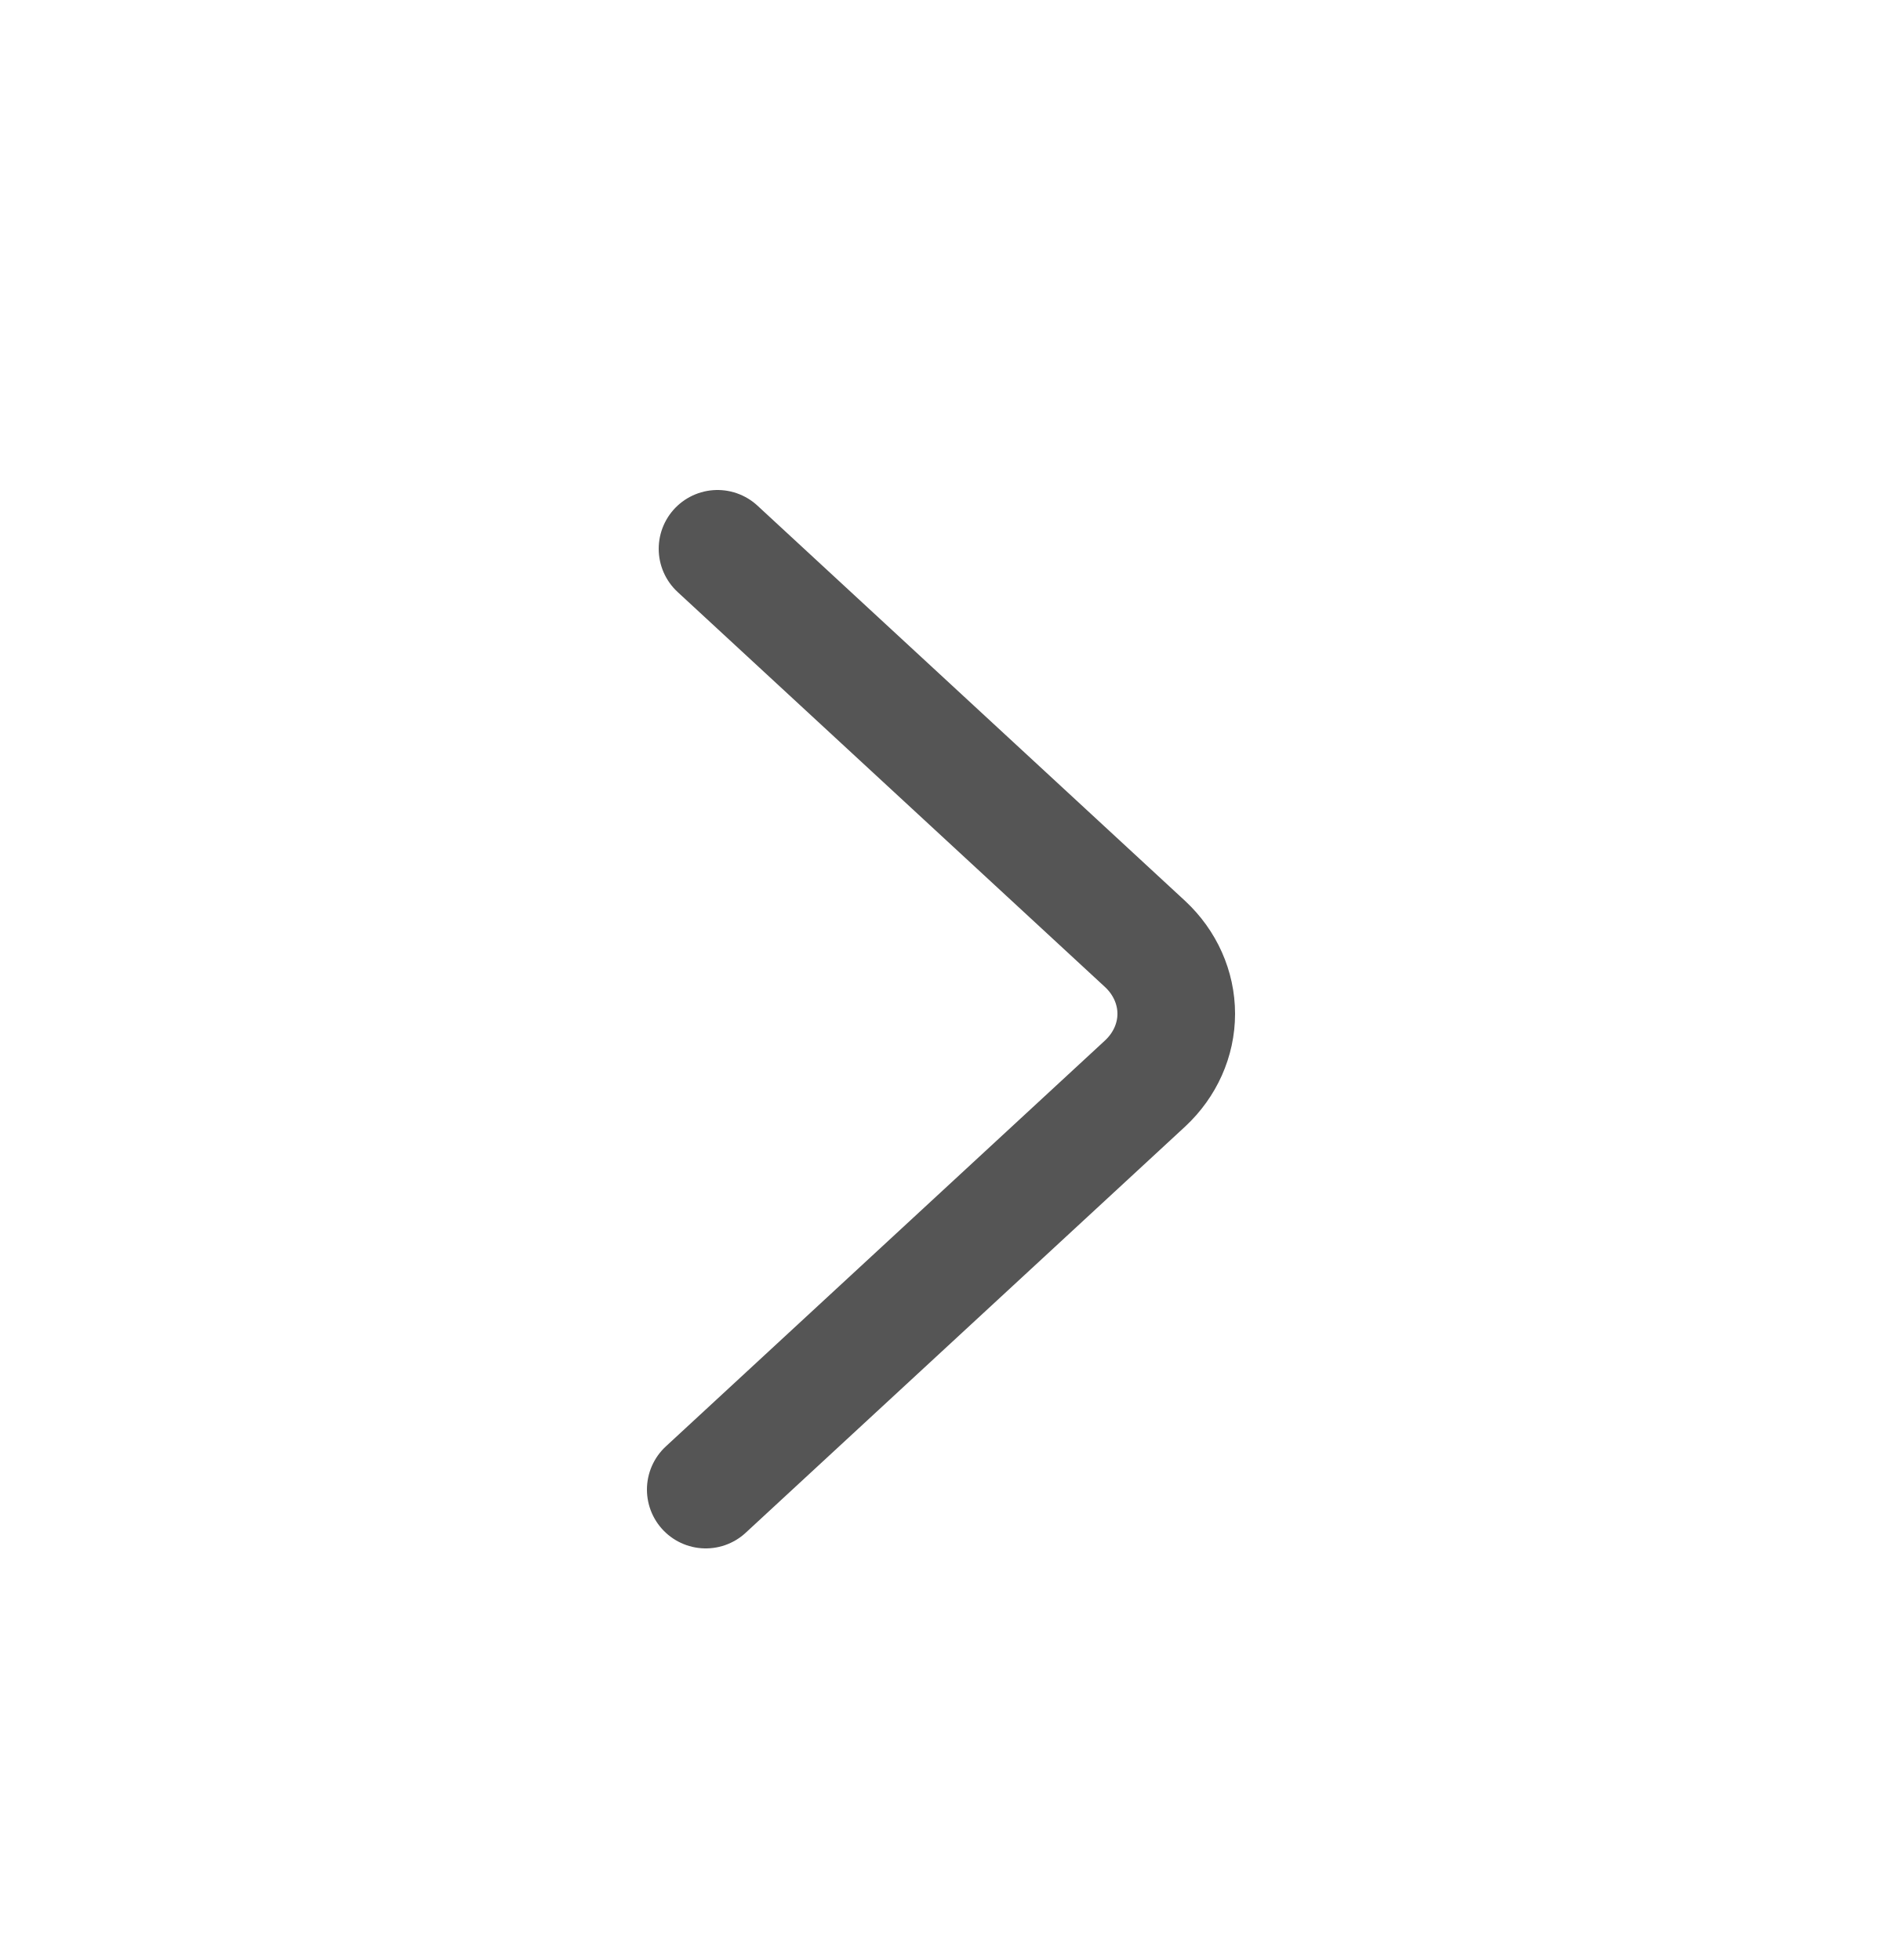
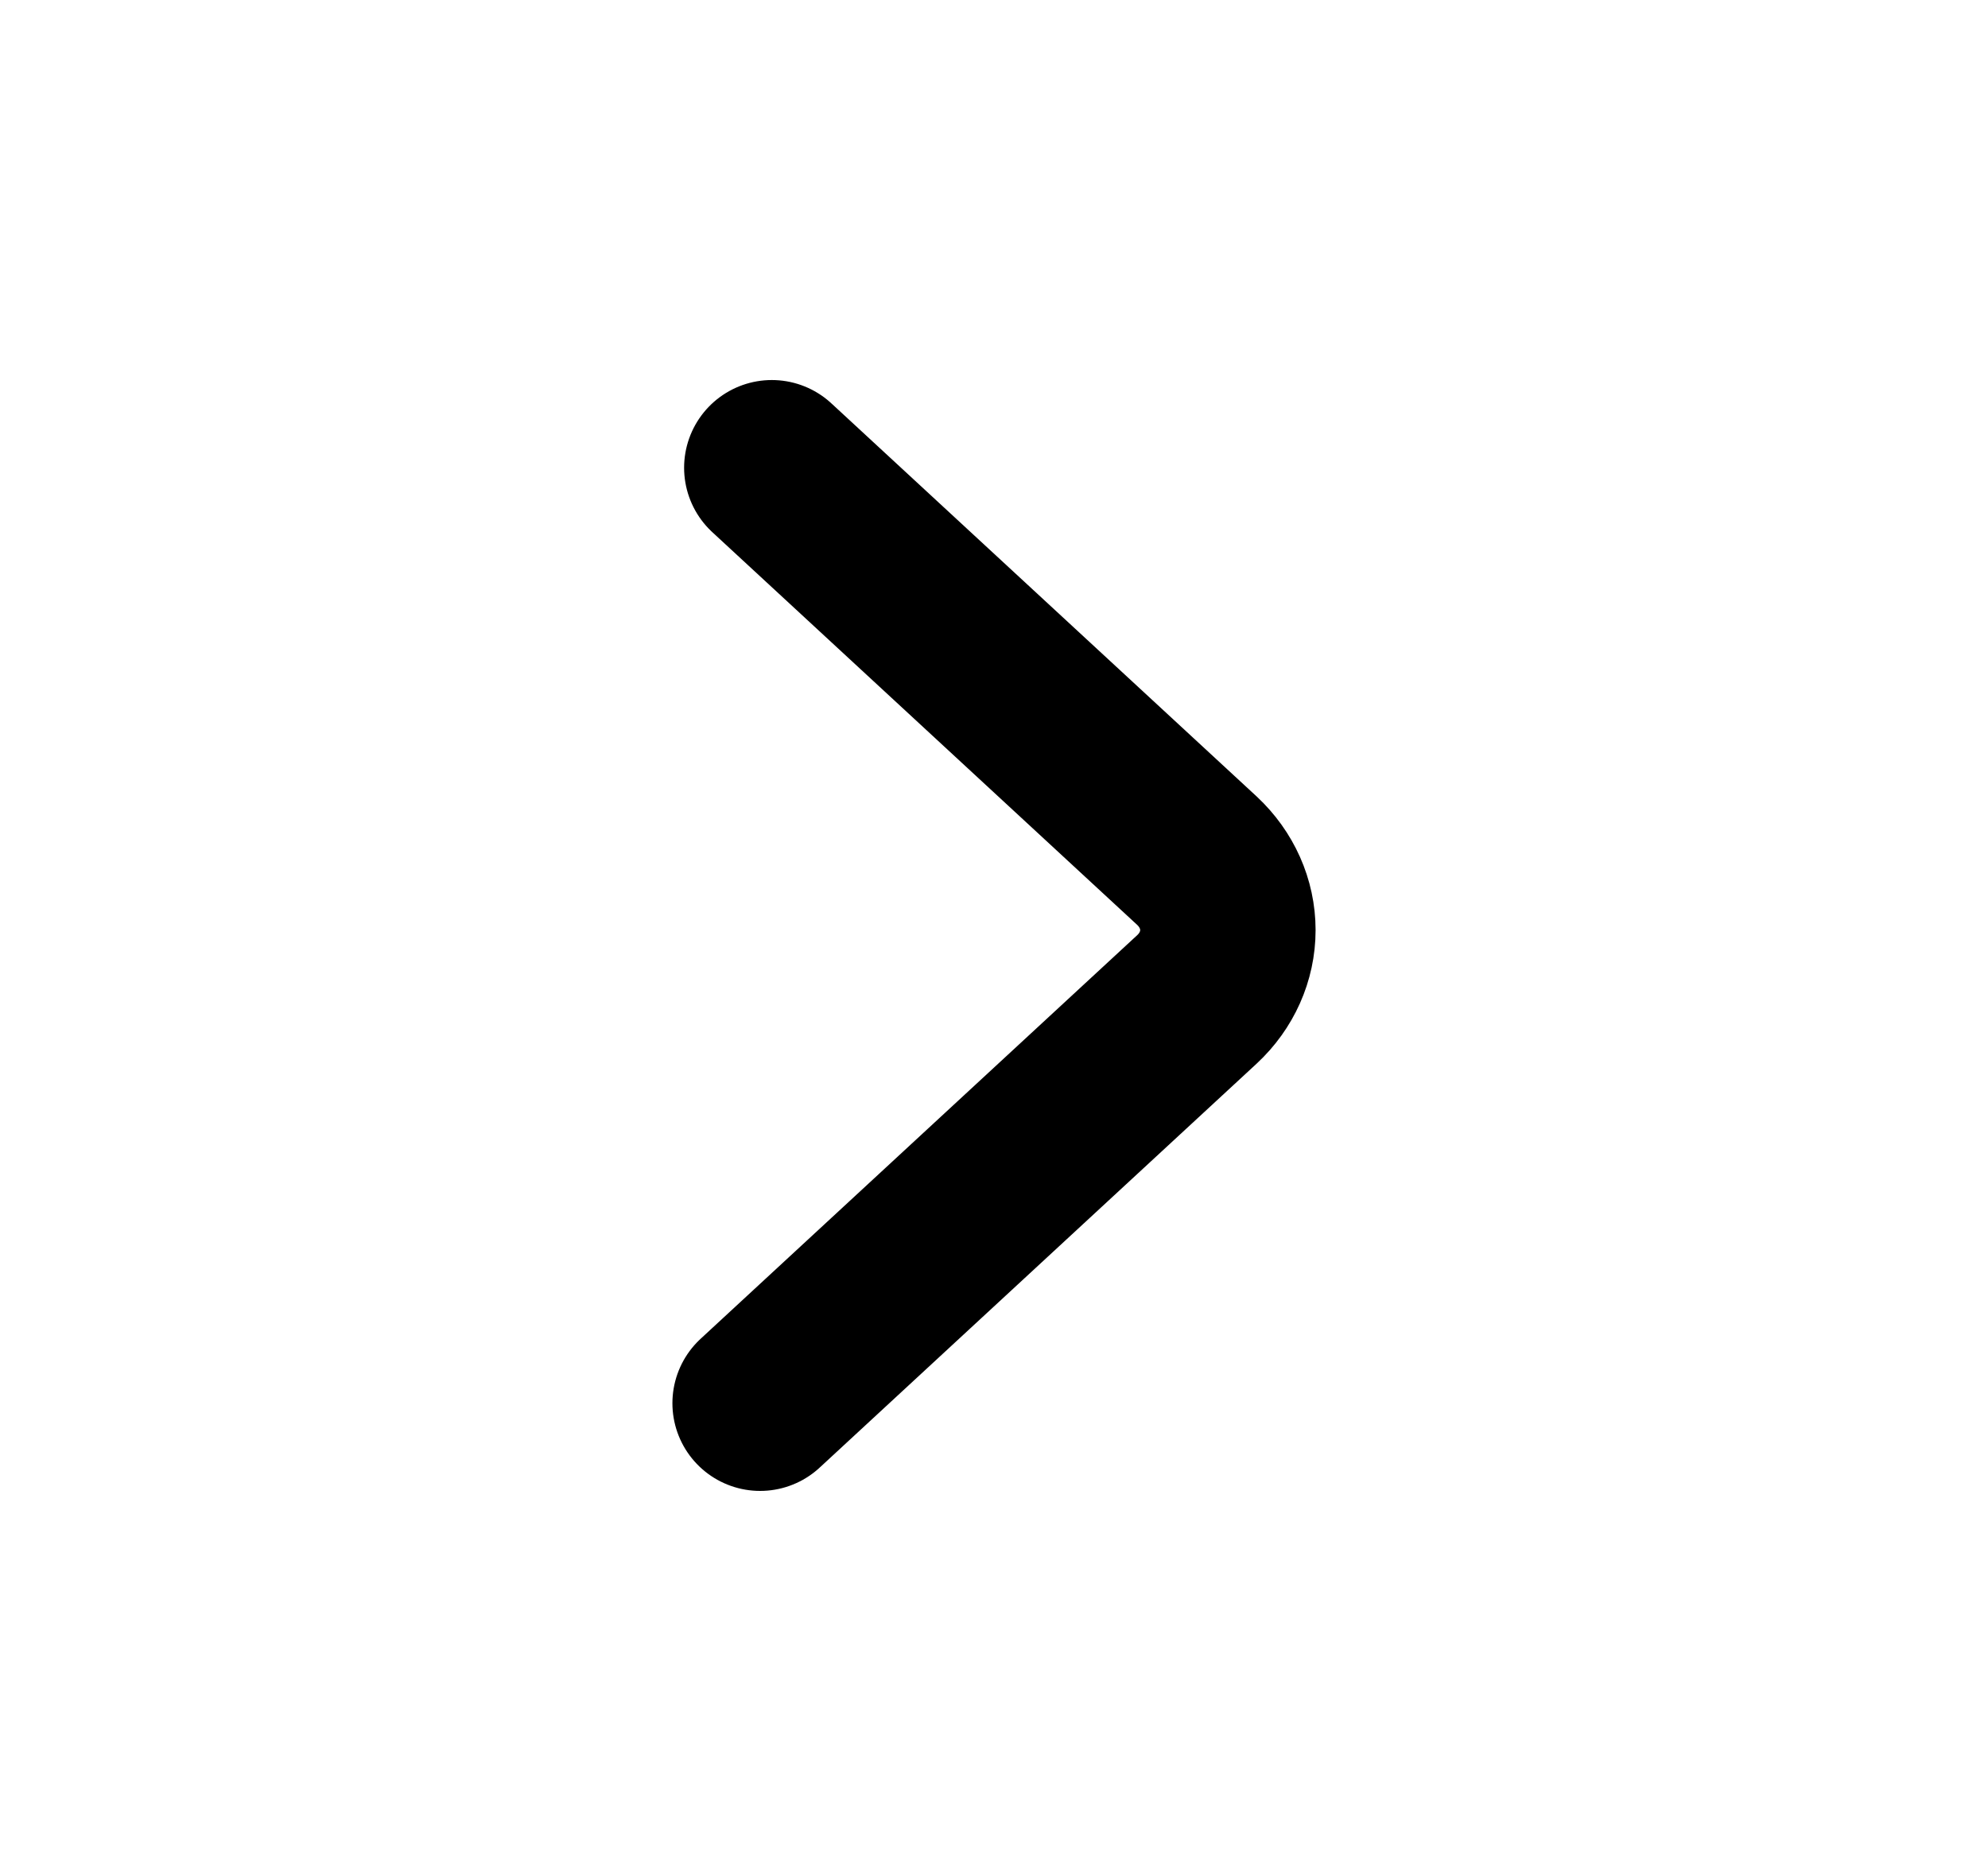
- <svg xmlns="http://www.w3.org/2000/svg" width="24" height="25" viewBox="0 0 24 25" fill="none">
-   <path d="M9 19L14.604 13.819C14.857 13.583 15 13.264 15 12.931C15 12.598 14.857 12.278 14.604 12.042L9.15 7" stroke="#555555" stroke-width="1.5" stroke-linecap="round" stroke-linejoin="bevel" />
+ <svg xmlns="http://www.w3.org/2000/svg" width="17" height="16" viewBox="0 0 17 16" fill="none">
+   <path d="M6.5 12L10.236 8.546C10.405 8.389 10.5 8.176 10.5 7.954C10.5 7.732 10.405 7.519 10.236 7.361L6.6 4" stroke="currentColor" stroke-width="1.5" stroke-linecap="round" stroke-linejoin="bevel" />
</svg>
